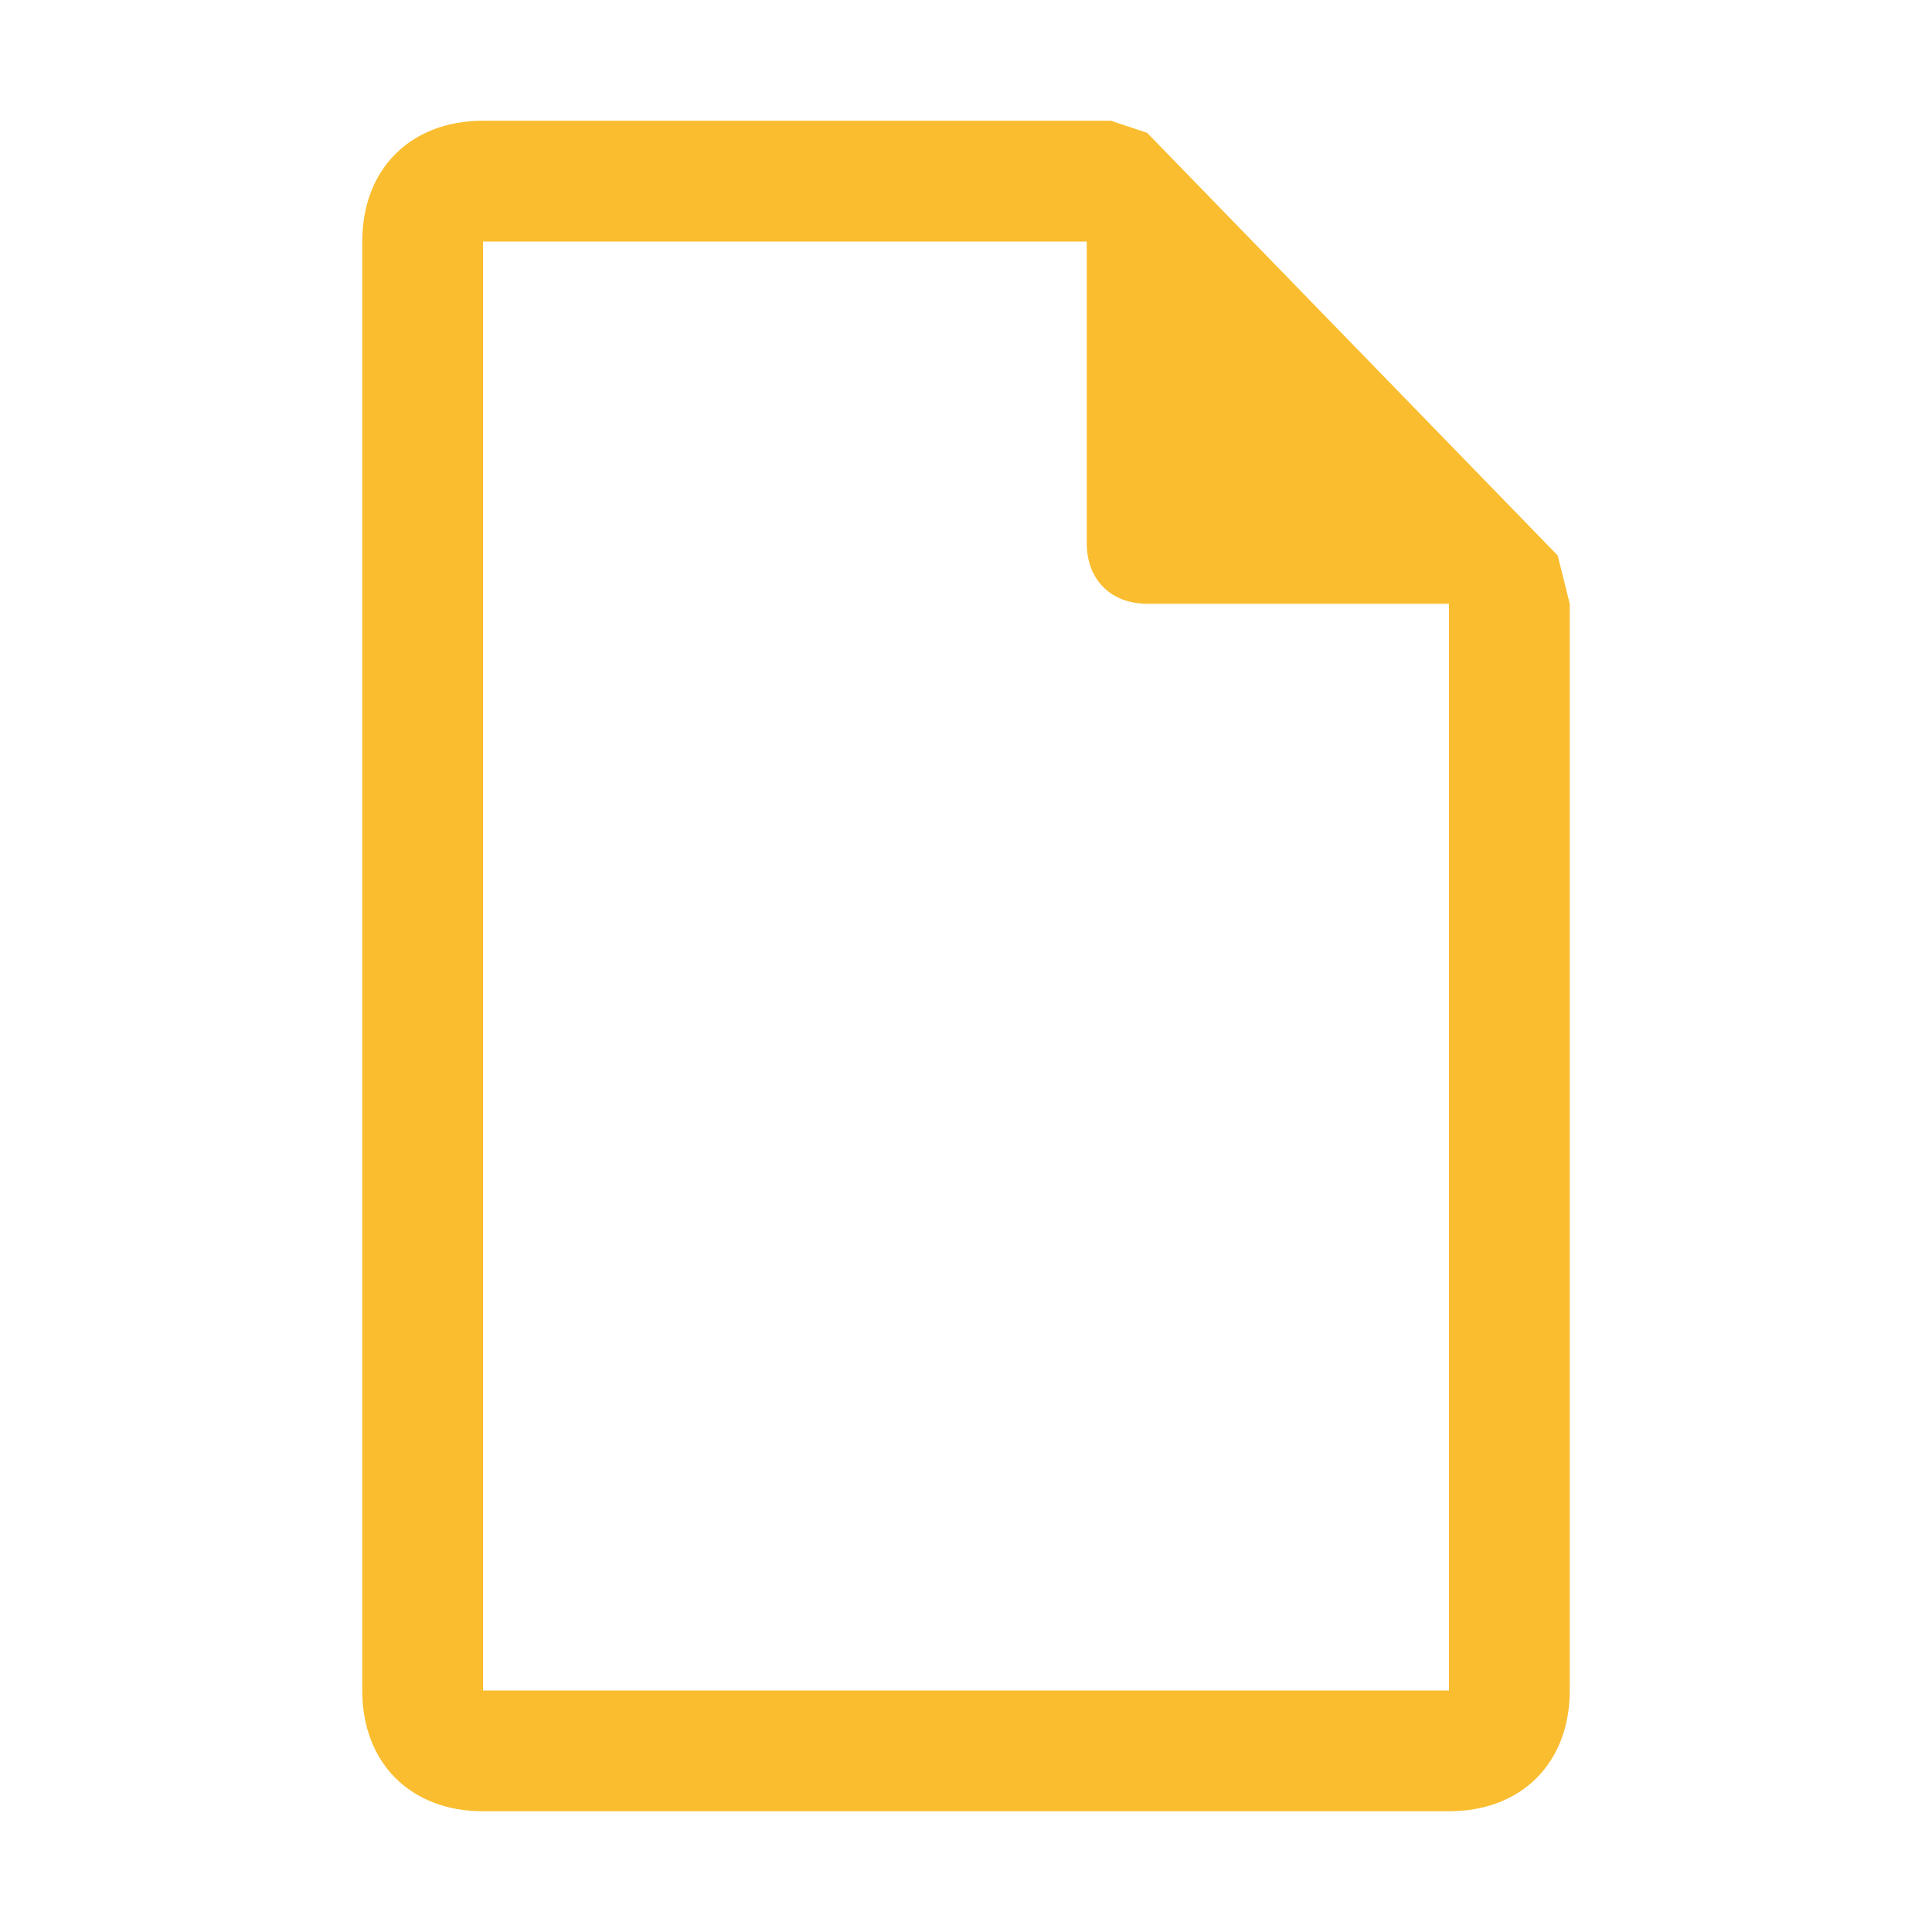
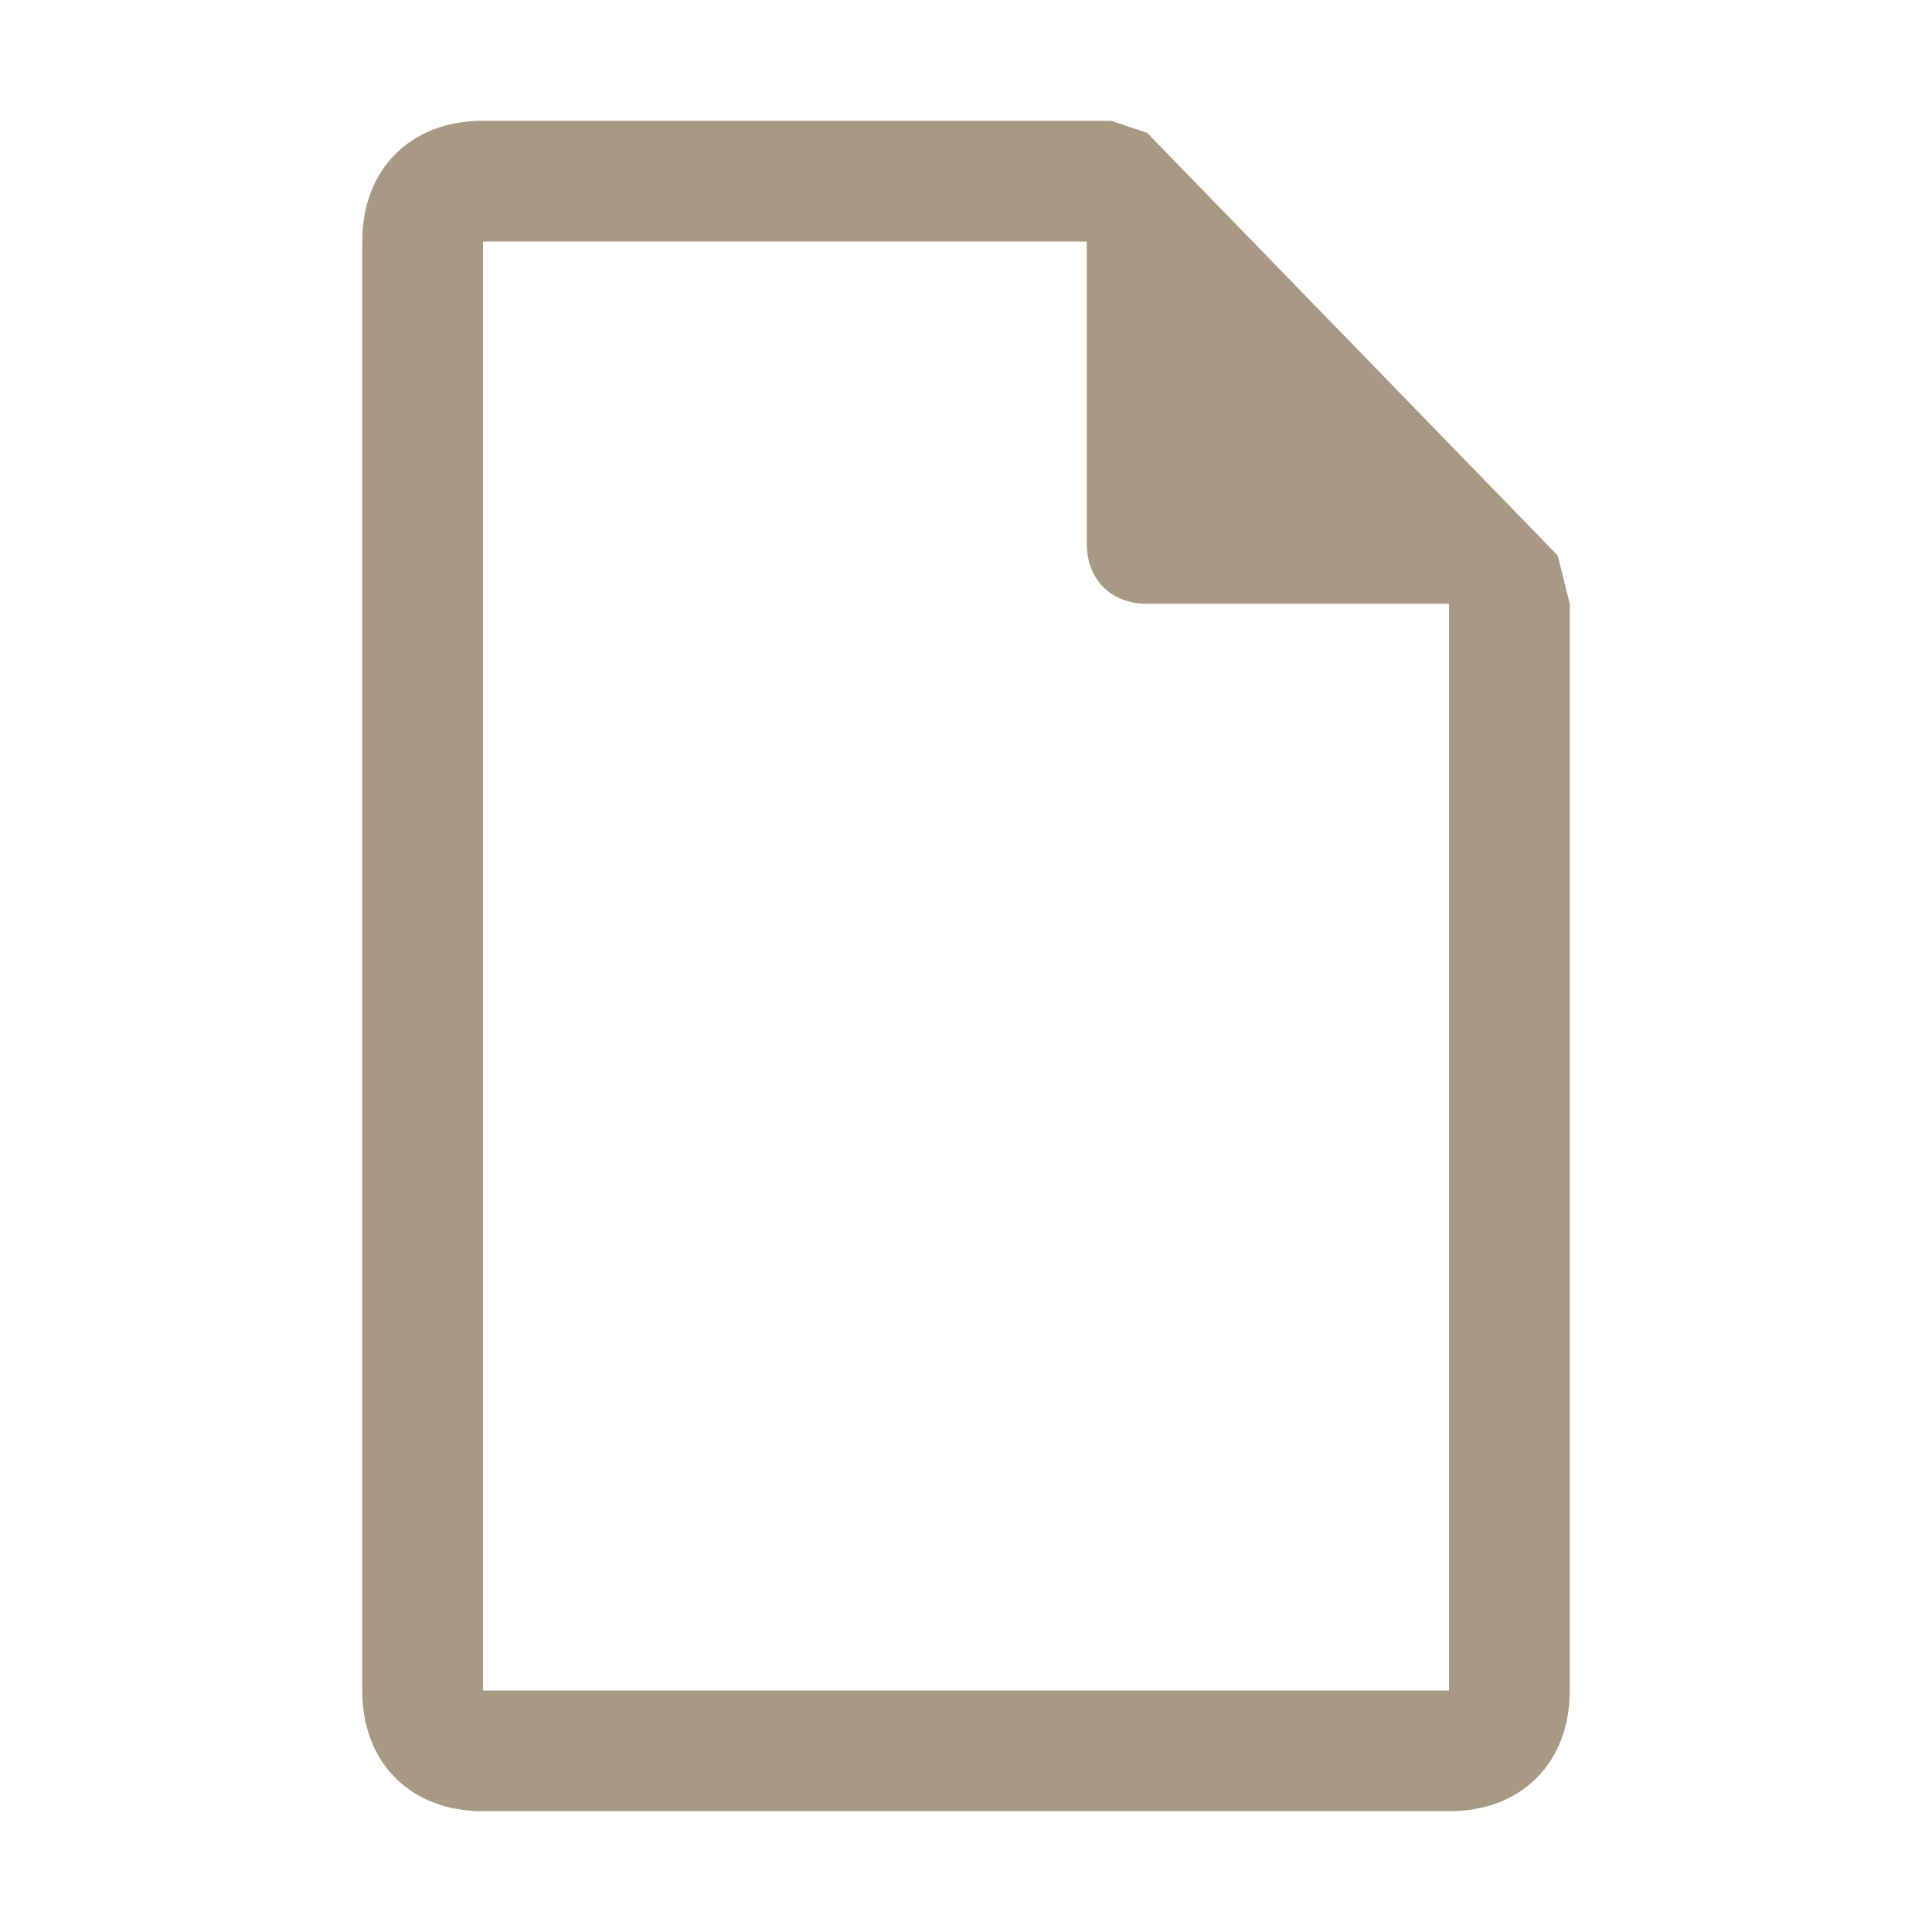
<svg xmlns="http://www.w3.org/2000/svg" viewBox="0 0 16 16" width="16" height="16">
-   <path fill="#fabd2f" d="M9.5 1.1l3.4 3.5.1.4v9c0 .6-.4 1-1 1H4c-.6 0-1-.4-1-1V2c0-.6.4-1 1-1h5.2l.3.1zM9 5V2H4v12h8V5H9.5c-.3 0-.5-.2-.5-.5V2H9v3z" />
+   <path fill="#a89984" d="M9.5 1.1l3.4 3.5.1.4v9c0 .6-.4 1-1 1H4c-.6 0-1-.4-1-1V2c0-.6.4-1 1-1h5.2l.3.1zM9 5V2H4v12h8V5H9.5c-.3 0-.5-.2-.5-.5V2H9v3z" />
</svg>
